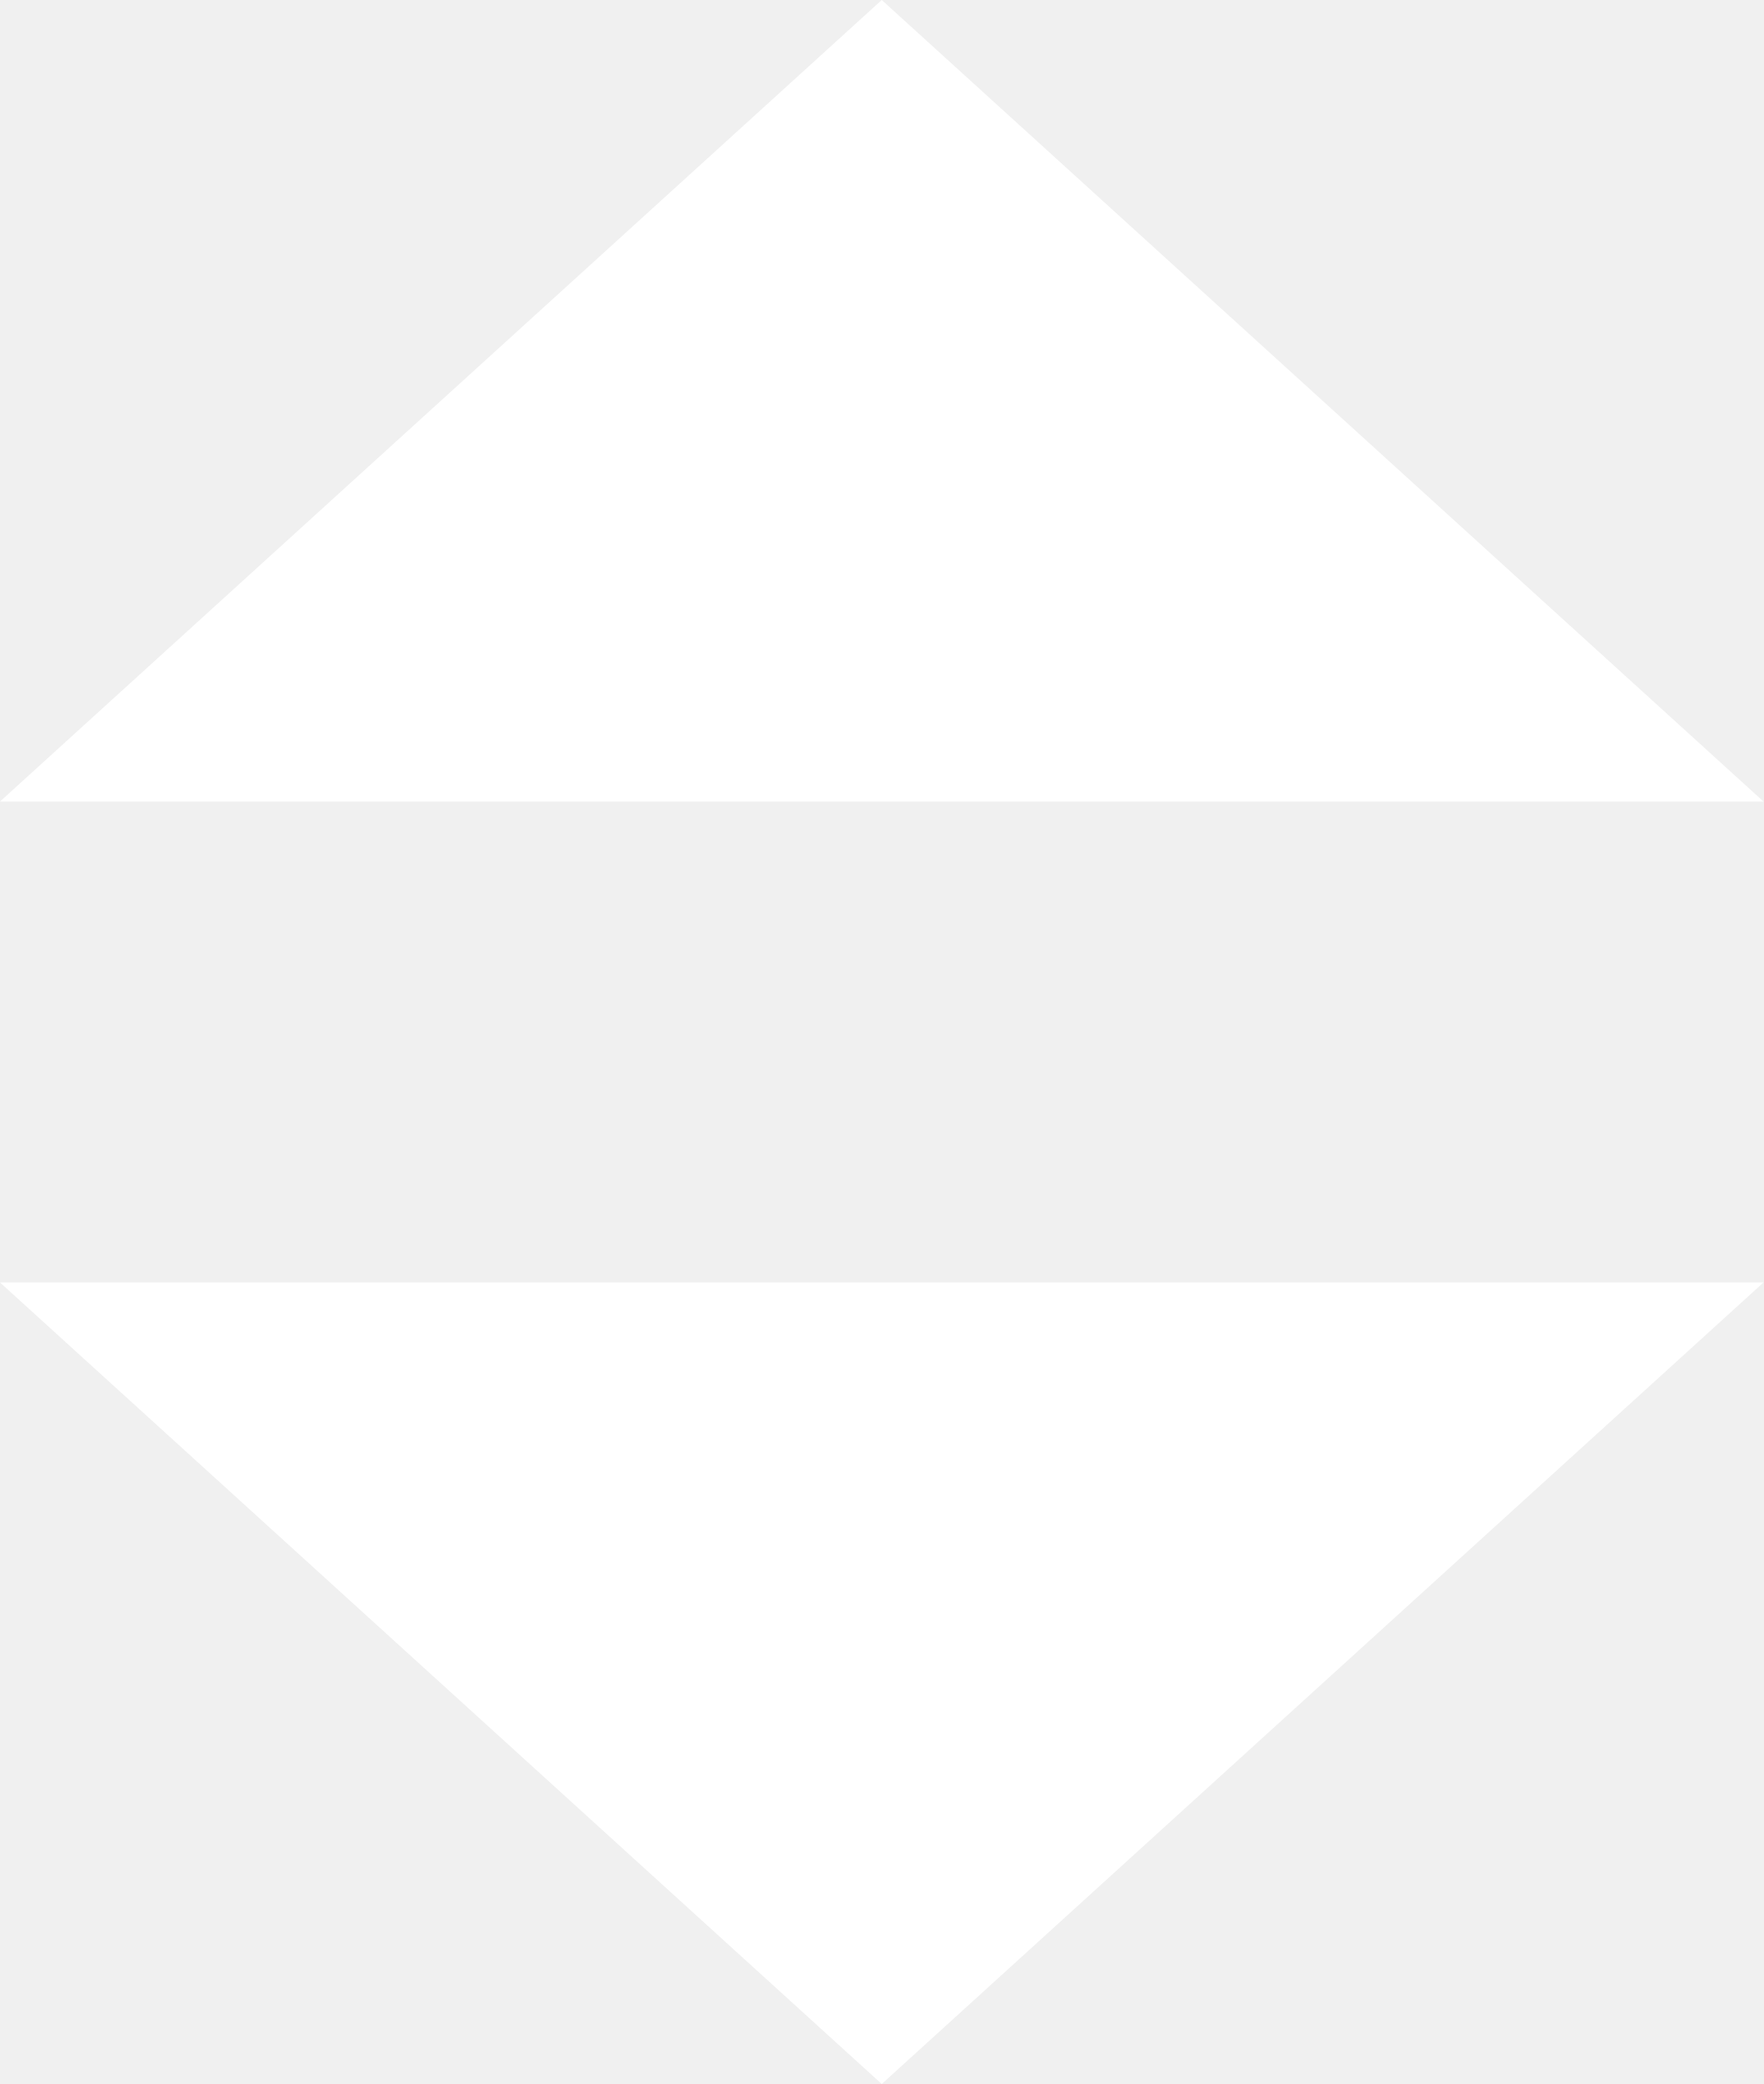
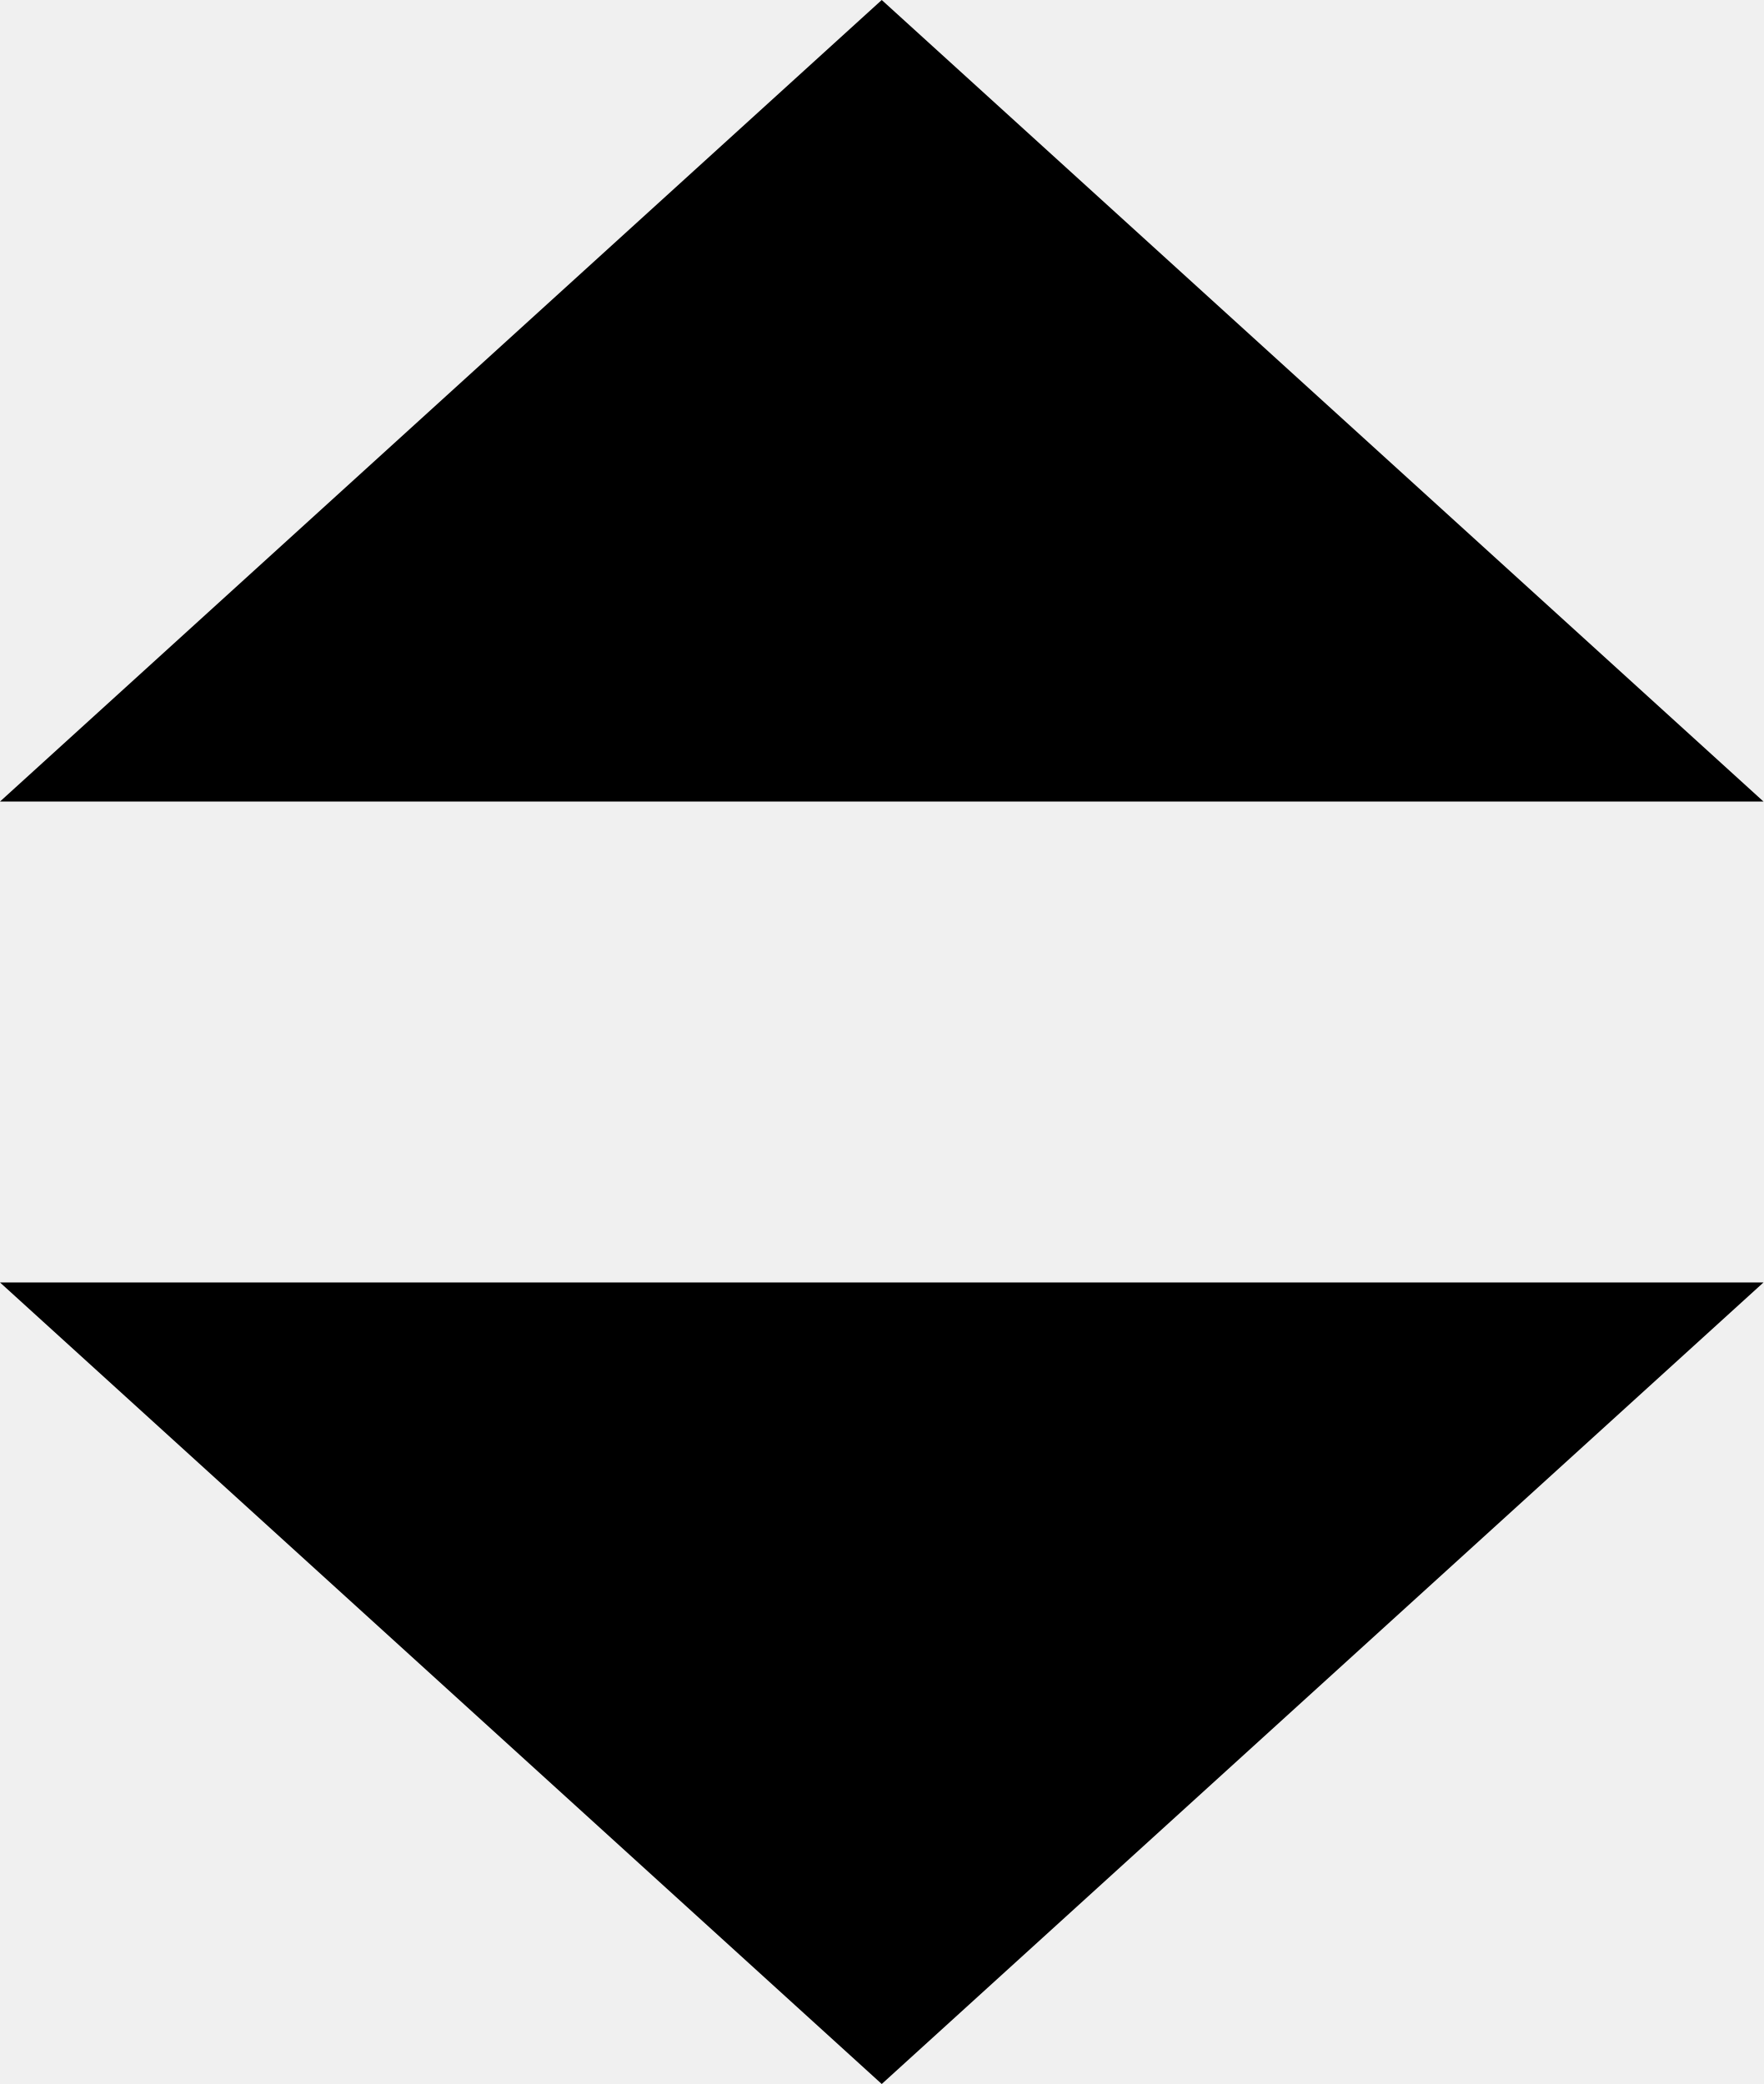
<svg xmlns="http://www.w3.org/2000/svg" width="11" height="13" viewBox="0 0 11 13" fill="none">
-   <path d="M0 8H11L5.5 13L0 8Z" fill="white" />
-   <path d="M11 5L0 5L5.5 0L11 5Z" fill="white" />
+   <path d="M0 8H11L5.5 13L0 8Z" fill="currentColor" />
+   <path d="M11 5L0 5L5.5 0L11 5Z" fill="currentColor" />
</svg>
